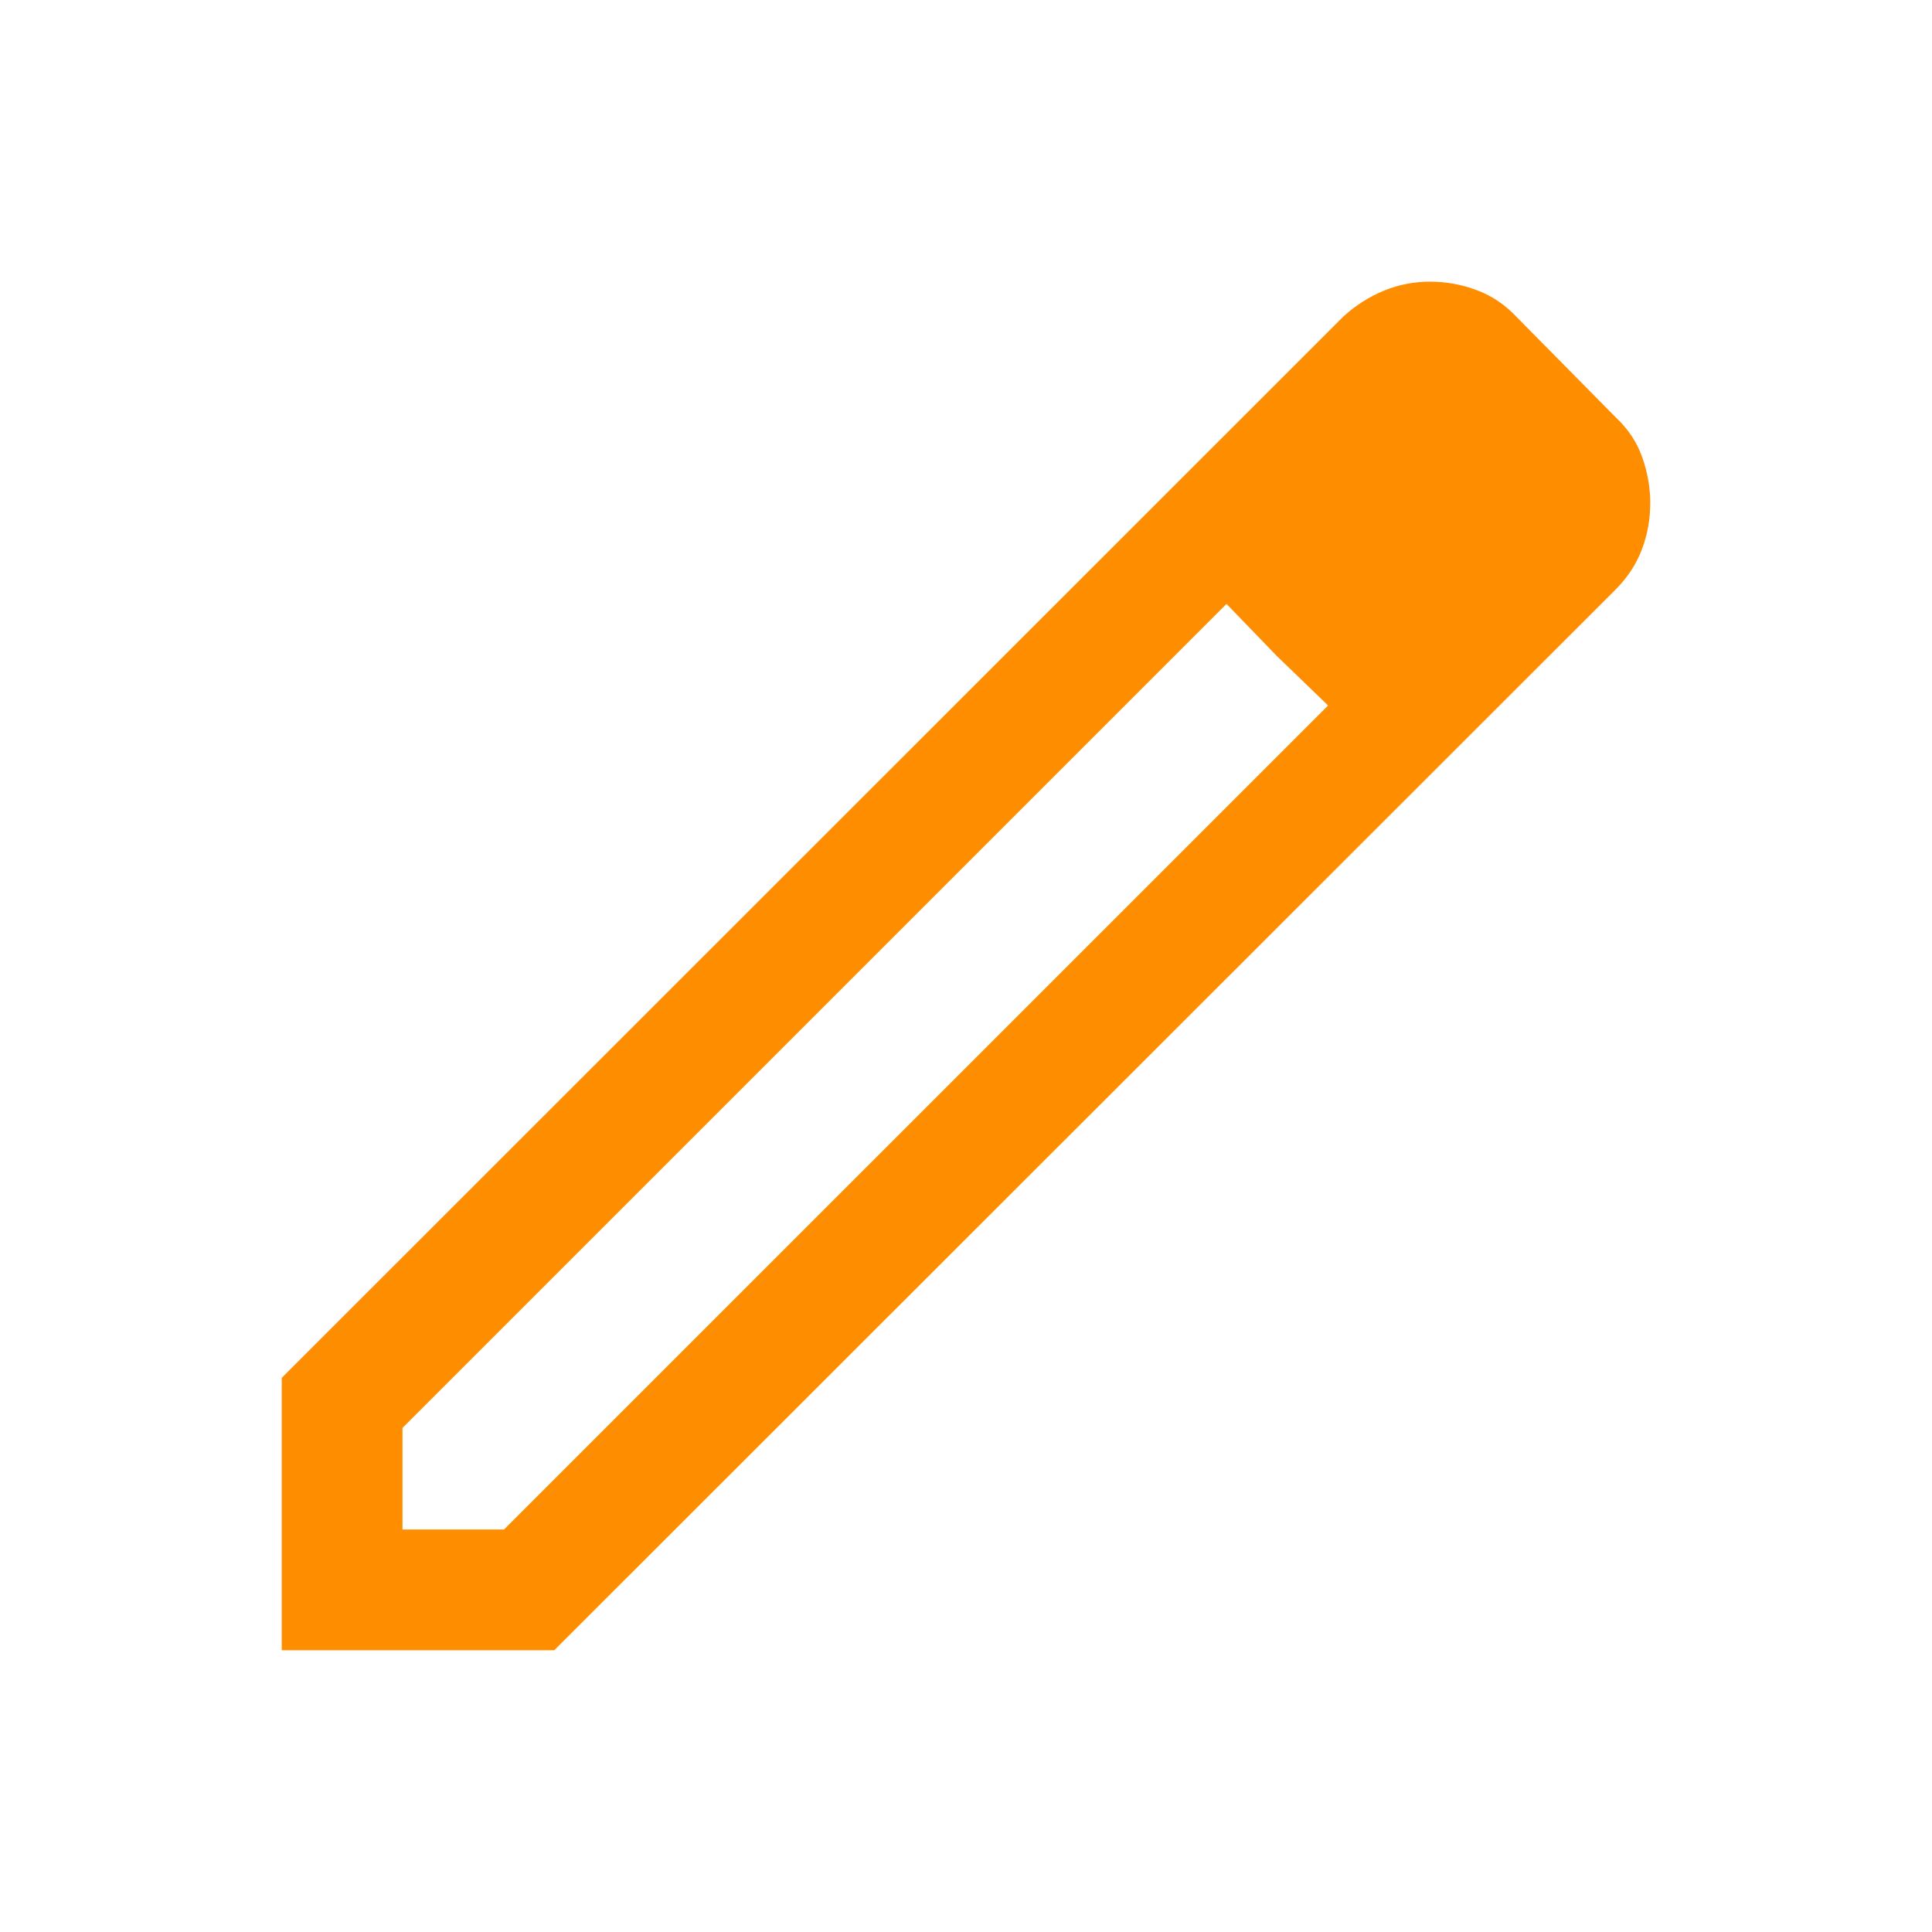
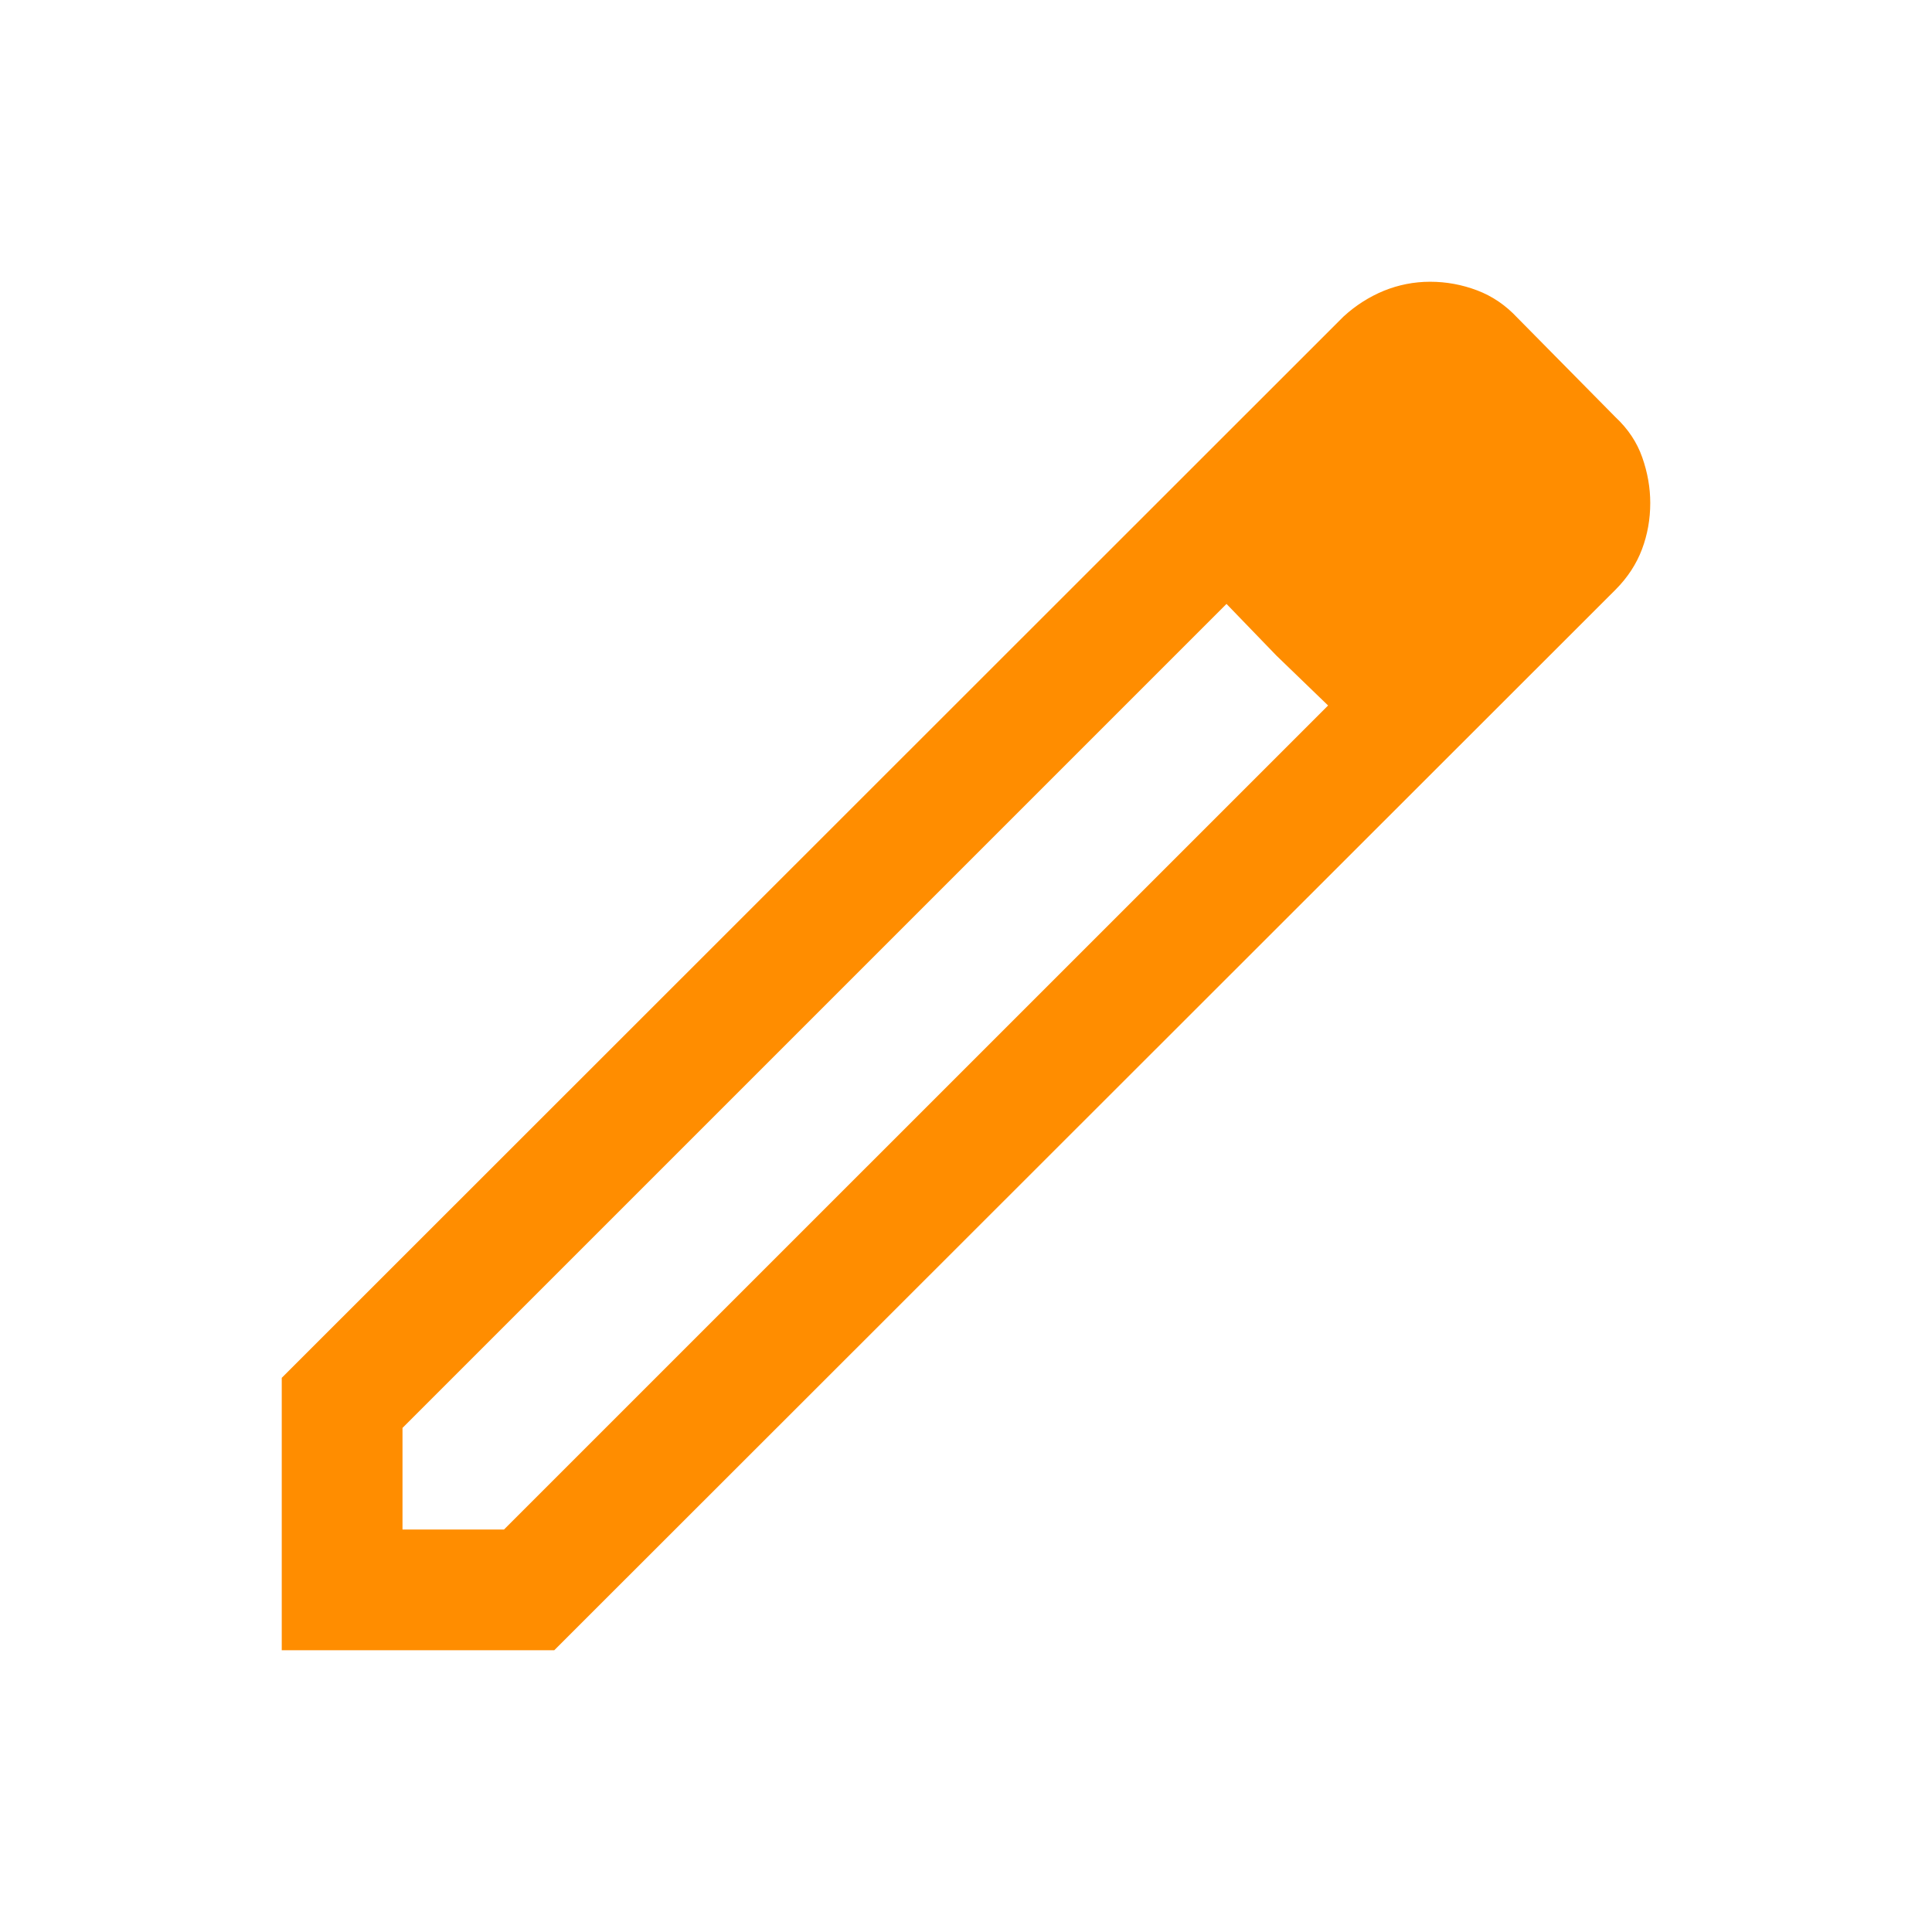
- <svg xmlns="http://www.w3.org/2000/svg" width="24" height="24" fill="none">
-   <path fill="#FF8D00" d="M5 19h1.261L16.498 8.764l-1.262-1.262L5 17.738V19Zm-1.5 1.5v-3.384L16.69 3.93c.152-.138.319-.244.501-.319a1.5 1.5 0 0 1 .575-.112c.2 0 .395.036.583.107.188.07.354.184.499.34l1.221 1.236c.155.145.266.311.332.5.066.188.099.377.099.565 0 .201-.034.393-.103.576-.069.183-.178.35-.328.501L6.885 20.5H3.5ZM15.856 8.144l-.62-.642 1.262 1.262-.642-.62Z" />
+ <svg xmlns="http://www.w3.org/2000/svg" width="24" height="24" viewBox="0 0 24 24" fill="none">
+   <path d="M5 19H6.261L16.498 8.764L15.236 7.502L5 17.738V19ZM3.5 20.5V17.116L16.691 3.931C16.842 3.793 17.009 3.687 17.191 3.612C17.374 3.538 17.566 3.5 17.766 3.5C17.967 3.5 18.161 3.536 18.349 3.607C18.537 3.678 18.703 3.791 18.848 3.946L20.069 5.183C20.224 5.328 20.335 5.494 20.401 5.683C20.467 5.871 20.5 6.06 20.5 6.248C20.5 6.449 20.466 6.641 20.397 6.824C20.328 7.007 20.219 7.174 20.069 7.325L6.885 20.5H3.5ZM15.856 8.144L15.236 7.502L16.498 8.764L15.856 8.144Z" fill="#FF8D00" />
</svg>
